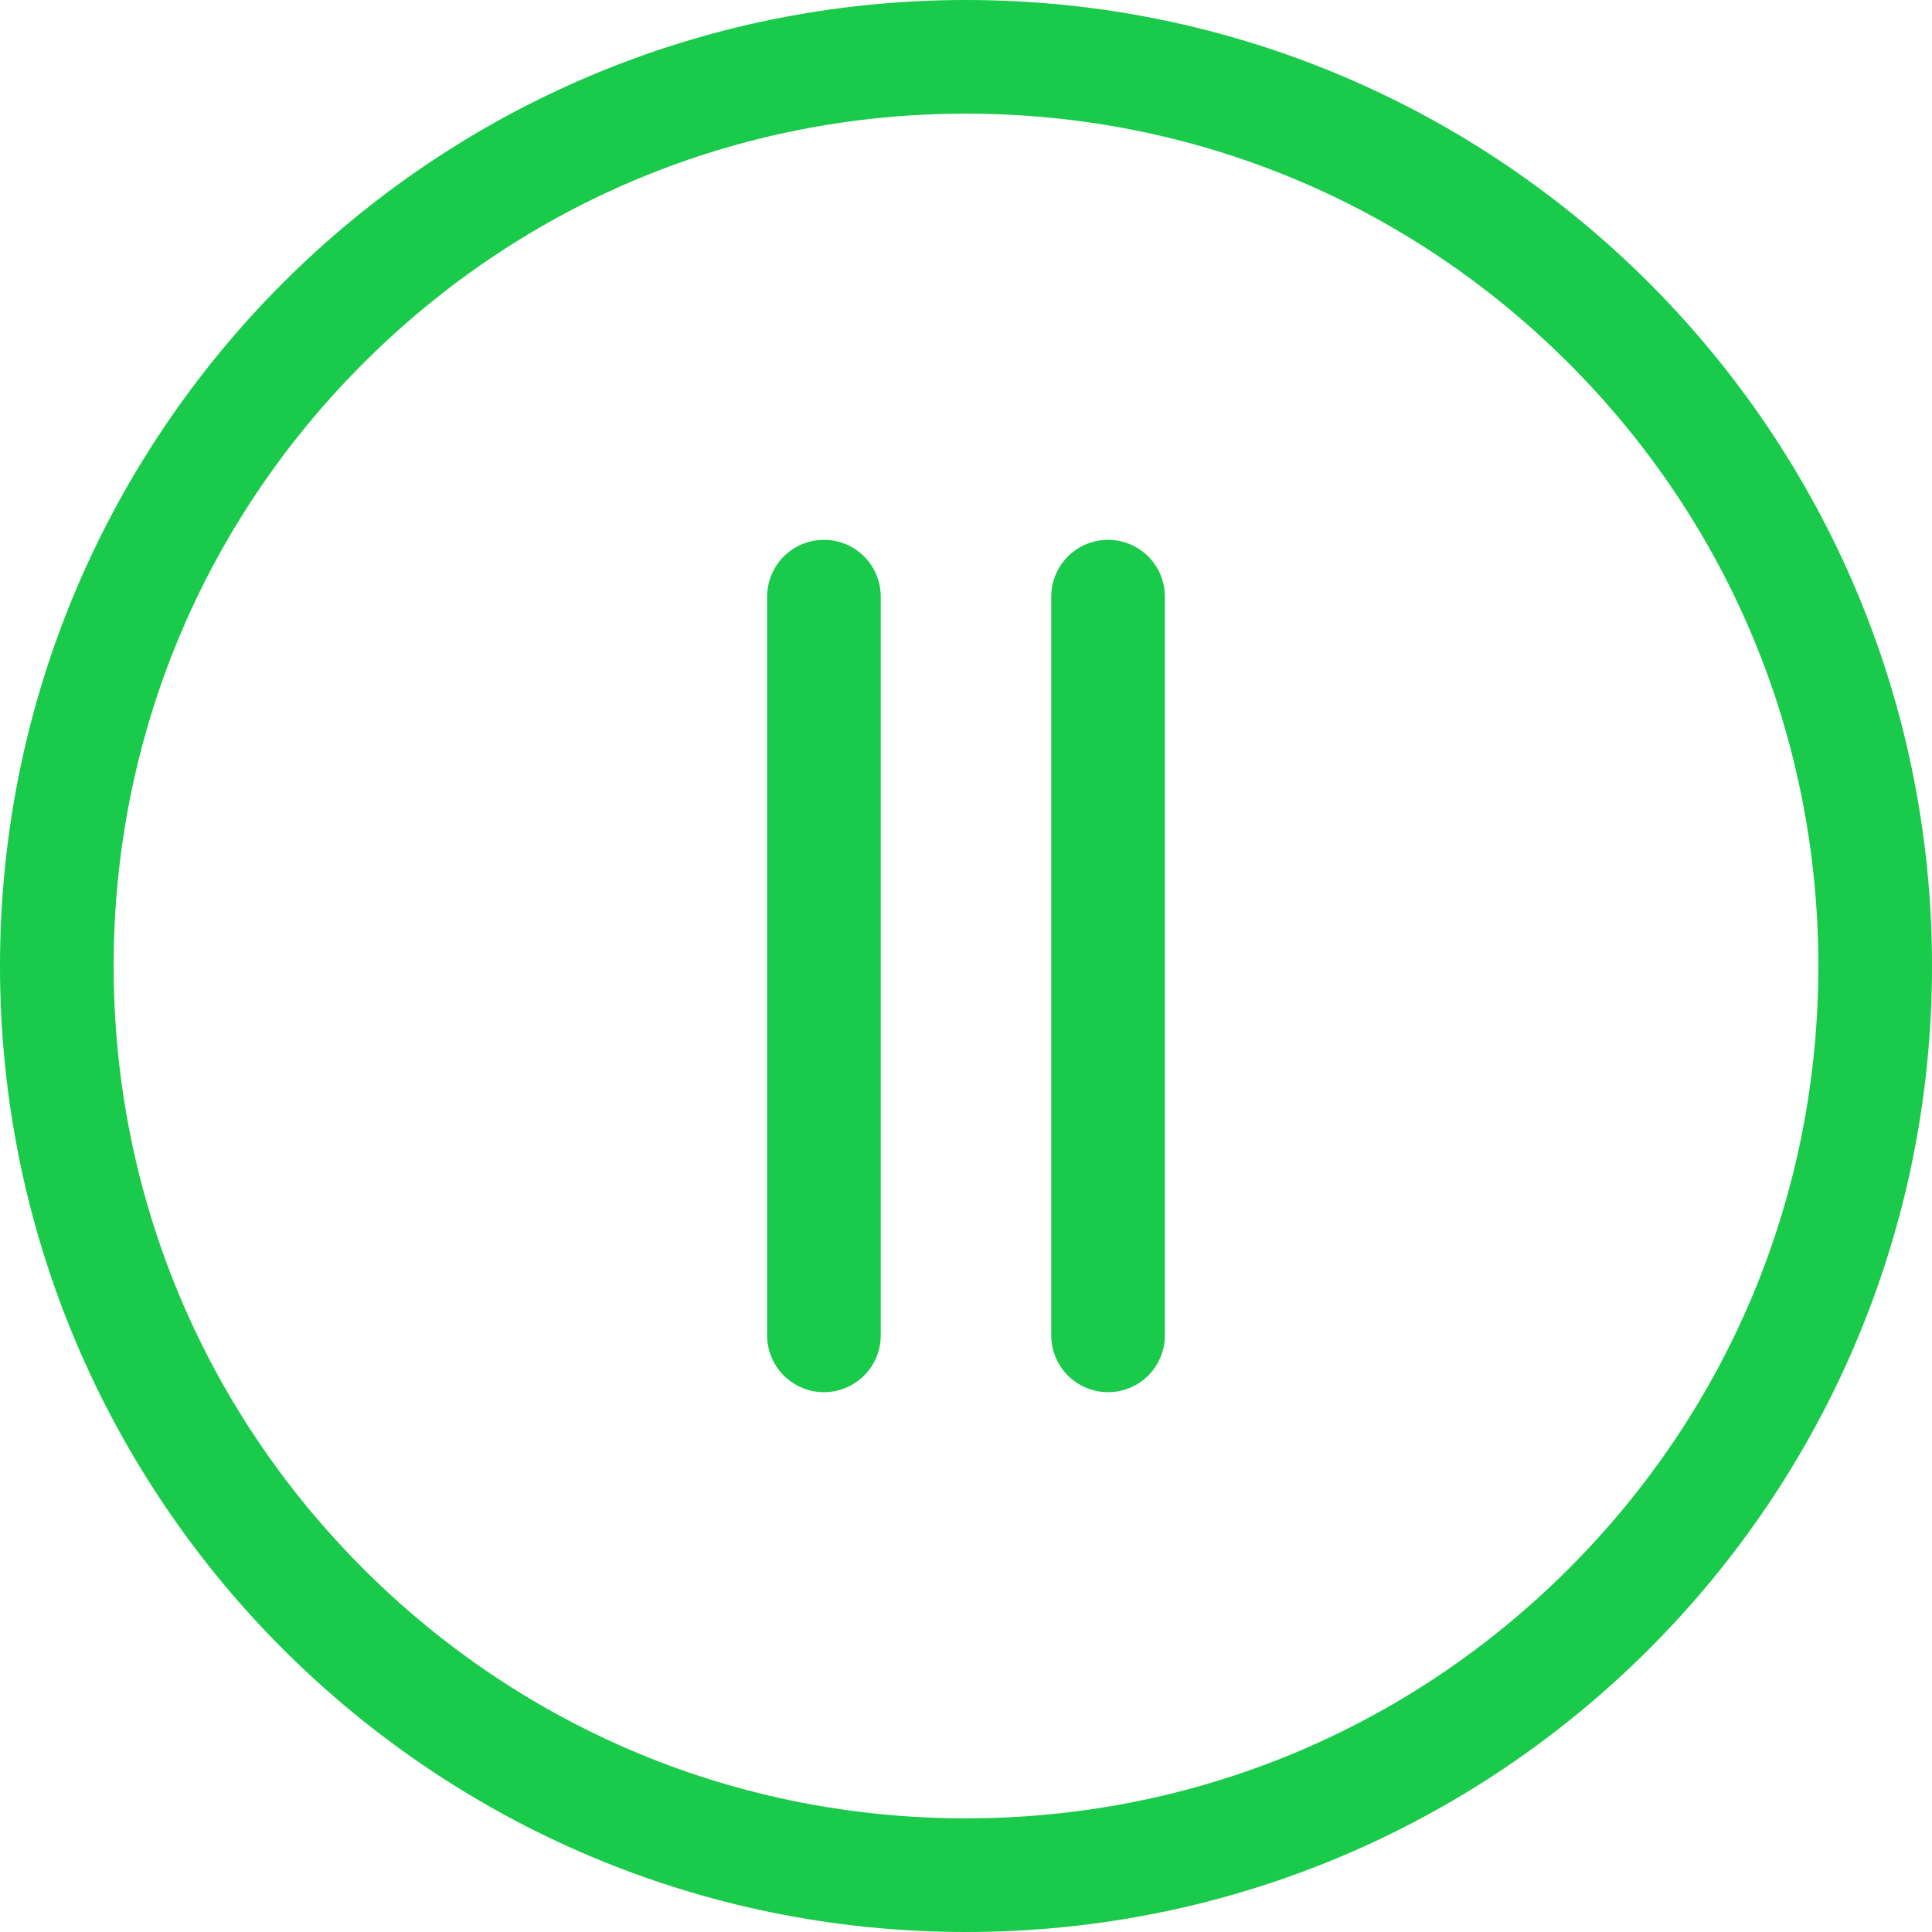
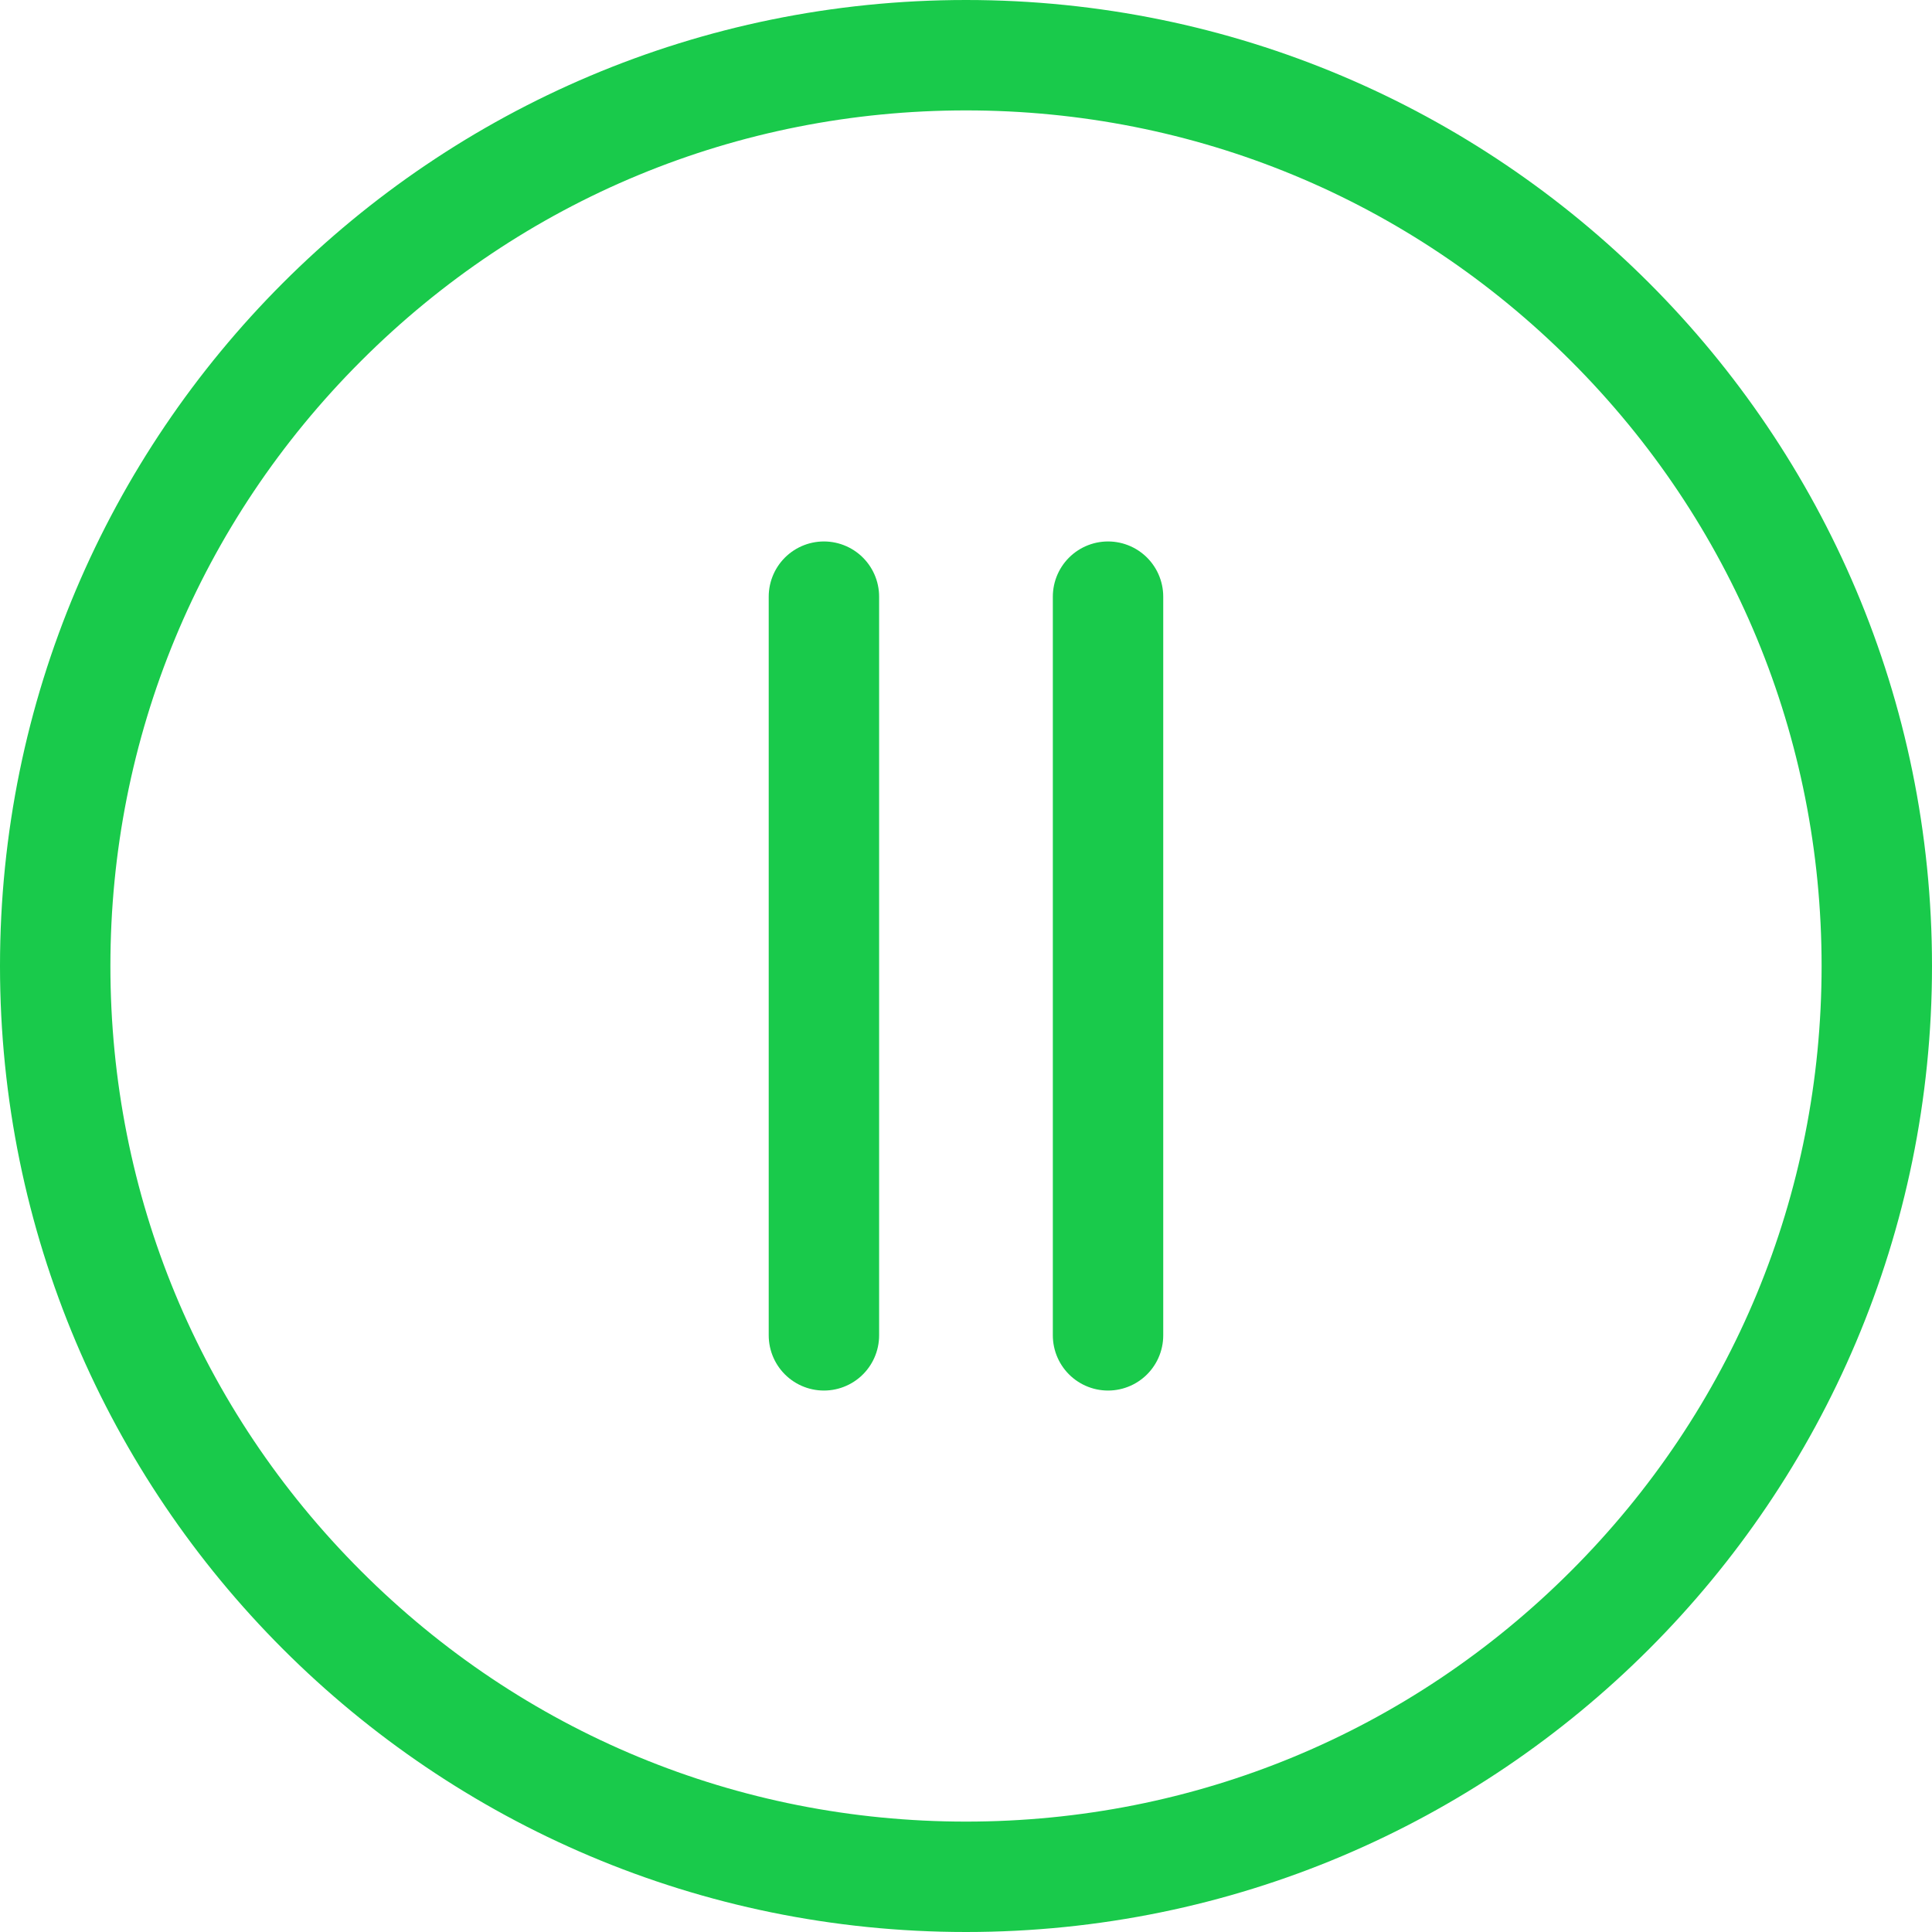
- <svg xmlns="http://www.w3.org/2000/svg" width="34" height="34" viewBox="0 0 34 34">
-   <defs>
-     <style>.a,.b{fill:none;}.b{stroke:#19ca4b;stroke-linecap:round;stroke-width:2px;}.c,.d{stroke:none;}.d{fill:#19ca4b;}</style>
-   </defs>
-   <g transform="translate(-579 -333)">
-     <g class="a" transform="translate(579 333)">
-       <path class="c" d="M17,0A17,17,0,1,1,0,17,17,17,0,0,1,17,0Z" />
-       <path class="d" d="M 17 2 C 12.993 2 9.227 3.56 6.393 6.393 C 3.56 9.227 2 12.993 2 17 C 2 21.007 3.56 24.773 6.393 27.607 C 9.227 30.44 12.993 32 17 32 C 21.007 32 24.773 30.44 27.607 27.607 C 30.44 24.773 32 21.007 32 17 C 32 12.993 30.44 9.227 27.607 6.393 C 24.773 3.56 21.007 2 17 2 M 17 0 C 26.389 0 34 7.611 34 17 C 34 26.389 26.389 34 17 34 C 7.611 34 0 26.389 0 17 C 0 7.611 7.611 0 17 0 Z" />
-     </g>
-     <g transform="translate(0 1)">
-       <line class="b" y2="13" transform="translate(593.5 342.5)" />
-       <line class="b" y2="13" transform="translate(598.5 342.5)" />
+ <svg xmlns="http://www.w3.org/2000/svg" width="35" height="35" viewBox="0 0 35 35">
+   <g id="Group_10" data-name="Group 10" transform="translate(-569 -315)">
+     <rect id="Rectangle_6" data-name="Rectangle 6" width="35" height="35" transform="translate(569 315)" fill="none" />
+     <g id="Group_9" data-name="Group 9" transform="translate(-10 -18)">
+       <g id="Path_5" data-name="Path 5" transform="translate(579 333)" fill="none">
+         <path d="M17.5,0A17.5,17.5,0,1,1,0,17.5,17.5,17.5,0,0,1,17.5,0Z" stroke="none" />
+         <path d="M 17.5 2 C 13.36 2 9.467 3.612 6.54 6.54 C 3.612 9.467 2 13.36 2 17.5 C 2 21.64 3.612 25.533 6.54 28.46 C 9.467 31.388 13.36 33 17.5 33 C 21.64 33 25.533 31.388 28.46 28.46 C 31.388 25.533 33 21.64 33 17.5 C 33 13.36 31.388 9.467 28.46 6.54 C 25.533 3.612 21.64 2 17.5 2 M 17.5 0 C 27.165 0 35 7.835 35 17.5 C 35 27.165 27.165 35 17.5 35 C 7.835 35 0 27.165 0 17.5 C 0 7.835 7.835 0 17.5 0 Z" stroke="none" fill="#19ca4b" />
+       </g>
+       <g id="Group_8" data-name="Group 8" transform="translate(593.926 343.809)">
+         <line id="Line_1" data-name="Line 1" y2="13.382" fill="none" stroke="#19ca4b" stroke-linecap="round" stroke-width="2" />
+         <line id="Line_2" data-name="Line 2" y2="13.382" transform="translate(5.147)" fill="none" stroke="#19ca4b" stroke-linecap="round" stroke-width="2" />
+       </g>
    </g>
  </g>
</svg>
